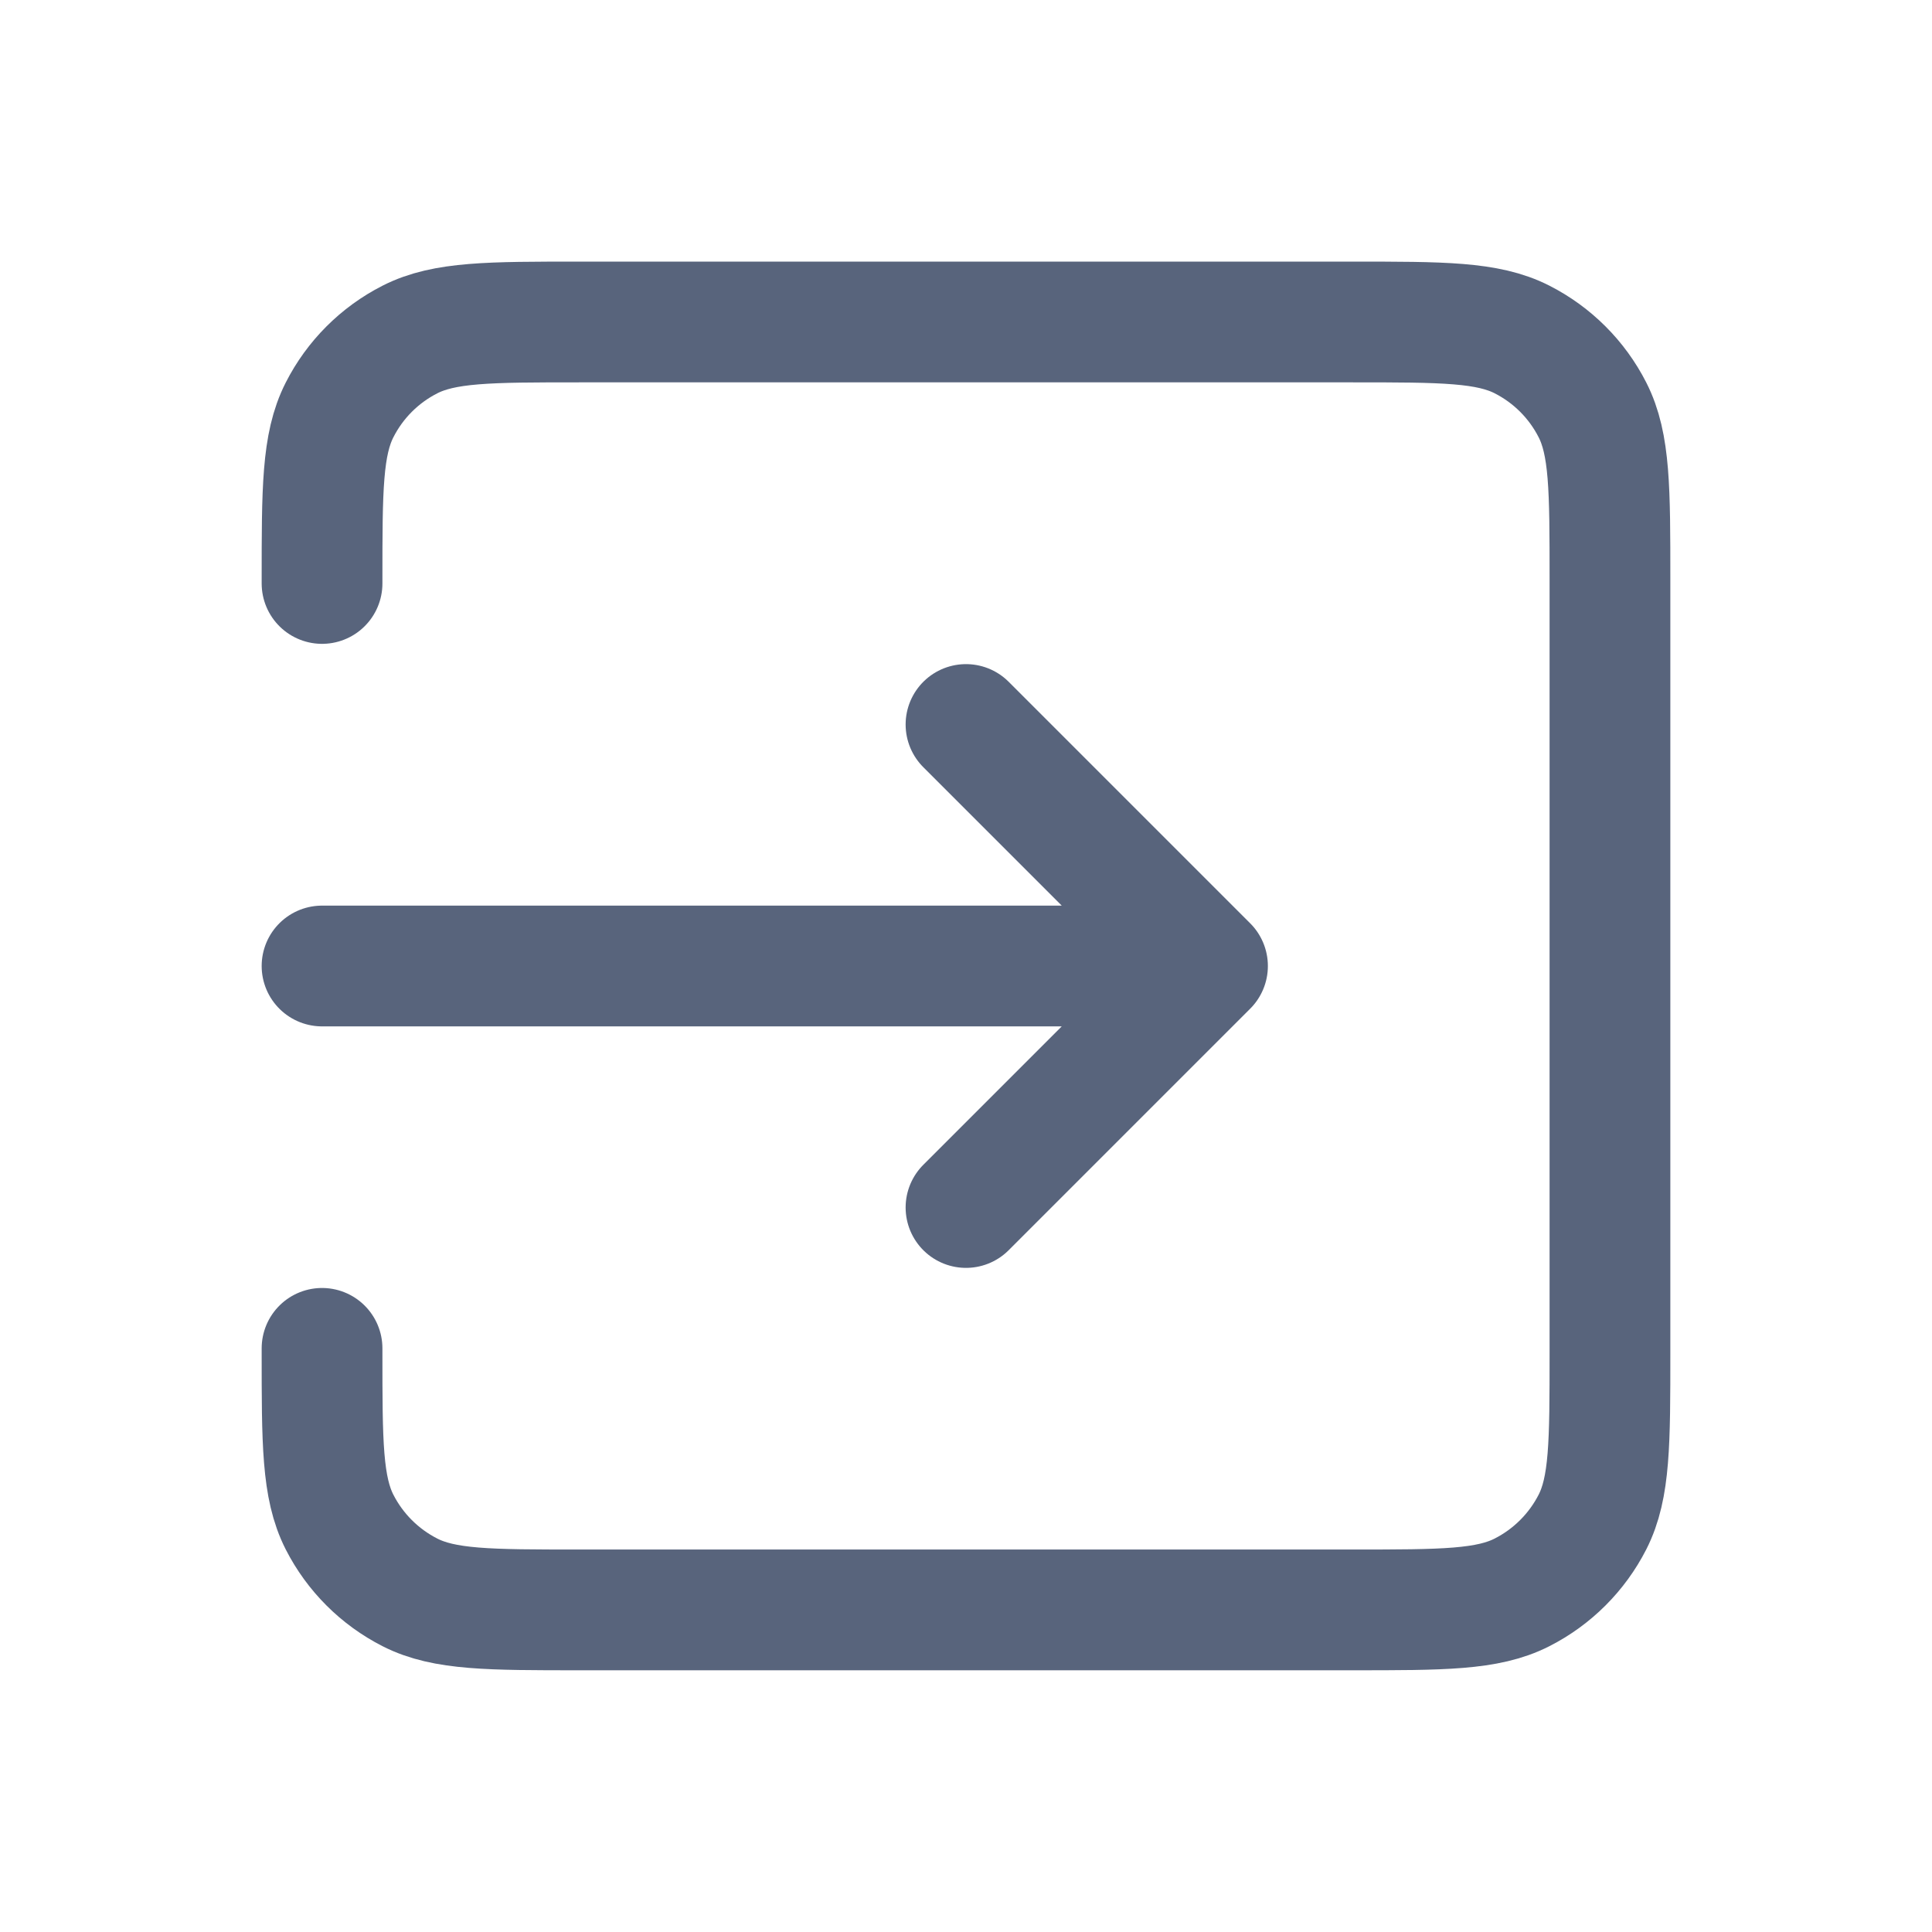
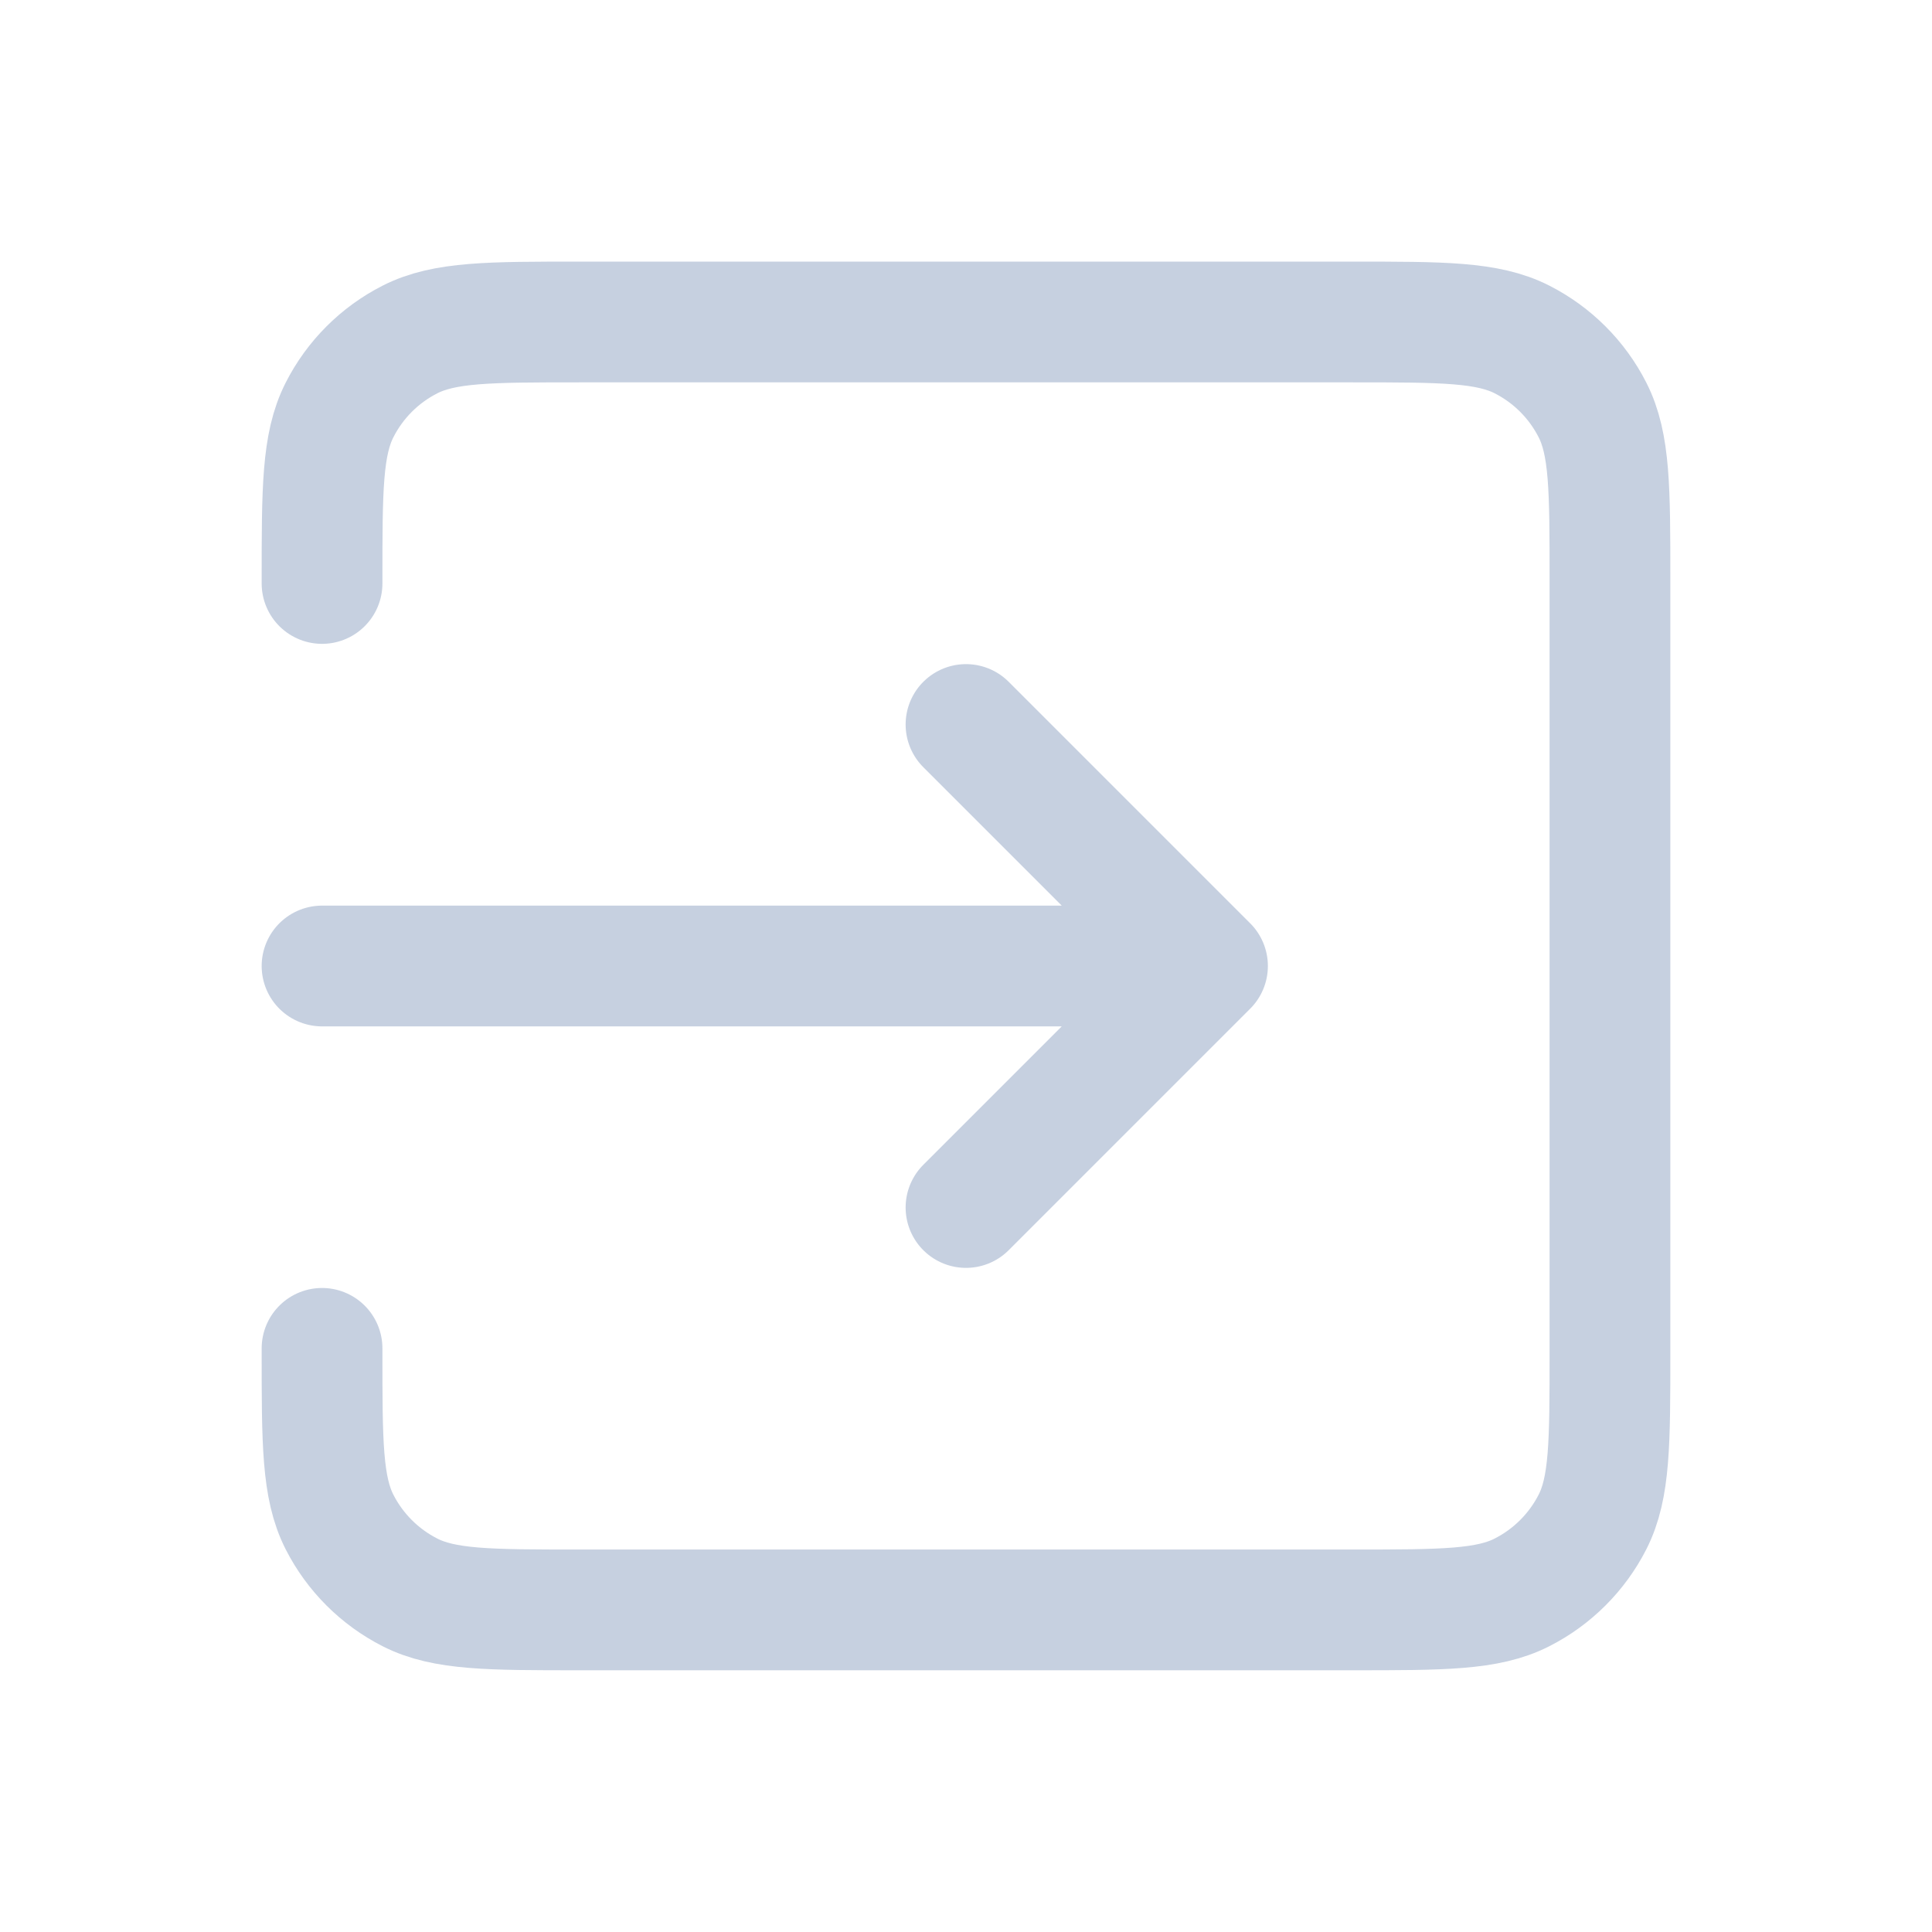
<svg xmlns="http://www.w3.org/2000/svg" width="32" height="32" fill="none" viewBox="0 0 32 32">
-   <path stroke="#58647C" stroke-linecap="round" stroke-linejoin="round" stroke-width="2" d="m16 20 4-4m0 0-4-4m4 4H5.334m0-6.336V9.6c0-1.493 0-2.24.29-2.81A2.66 2.66 0 0 1 6.79 5.623c.57-.29 1.317-.29 2.81-.29h12.8c1.494 0 2.24 0 2.81.29.502.256.91.663 1.166 1.166.29.569.29 1.315.29 2.806v12.81c0 1.49 0 2.236-.29 2.805a2.67 2.67 0 0 1-1.167 1.165c-.569.29-1.314.29-2.805.29H9.596c-1.49 0-2.237 0-2.806-.29a2.667 2.667 0 0 1-1.166-1.165c-.29-.57-.29-1.317-.29-2.81v-.067" />
+   <path stroke="#C6D0E0" stroke-linecap="round" stroke-linejoin="round" stroke-width="2" d="m16 20 4-4m0 0-4-4m4 4H5.334m0-6.336V9.6c0-1.493 0-2.24.29-2.81A2.66 2.66 0 0 1 6.79 5.623c.57-.29 1.317-.29 2.81-.29h12.8c1.494 0 2.24 0 2.81.29.502.256.91.663 1.166 1.166.29.569.29 1.315.29 2.806v12.81c0 1.49 0 2.236-.29 2.805a2.67 2.67 0 0 1-1.167 1.165c-.569.29-1.314.29-2.805.29H9.596c-1.49 0-2.237 0-2.806-.29a2.667 2.667 0 0 1-1.166-1.165c-.29-.57-.29-1.317-.29-2.81v-.067" />
</svg>
